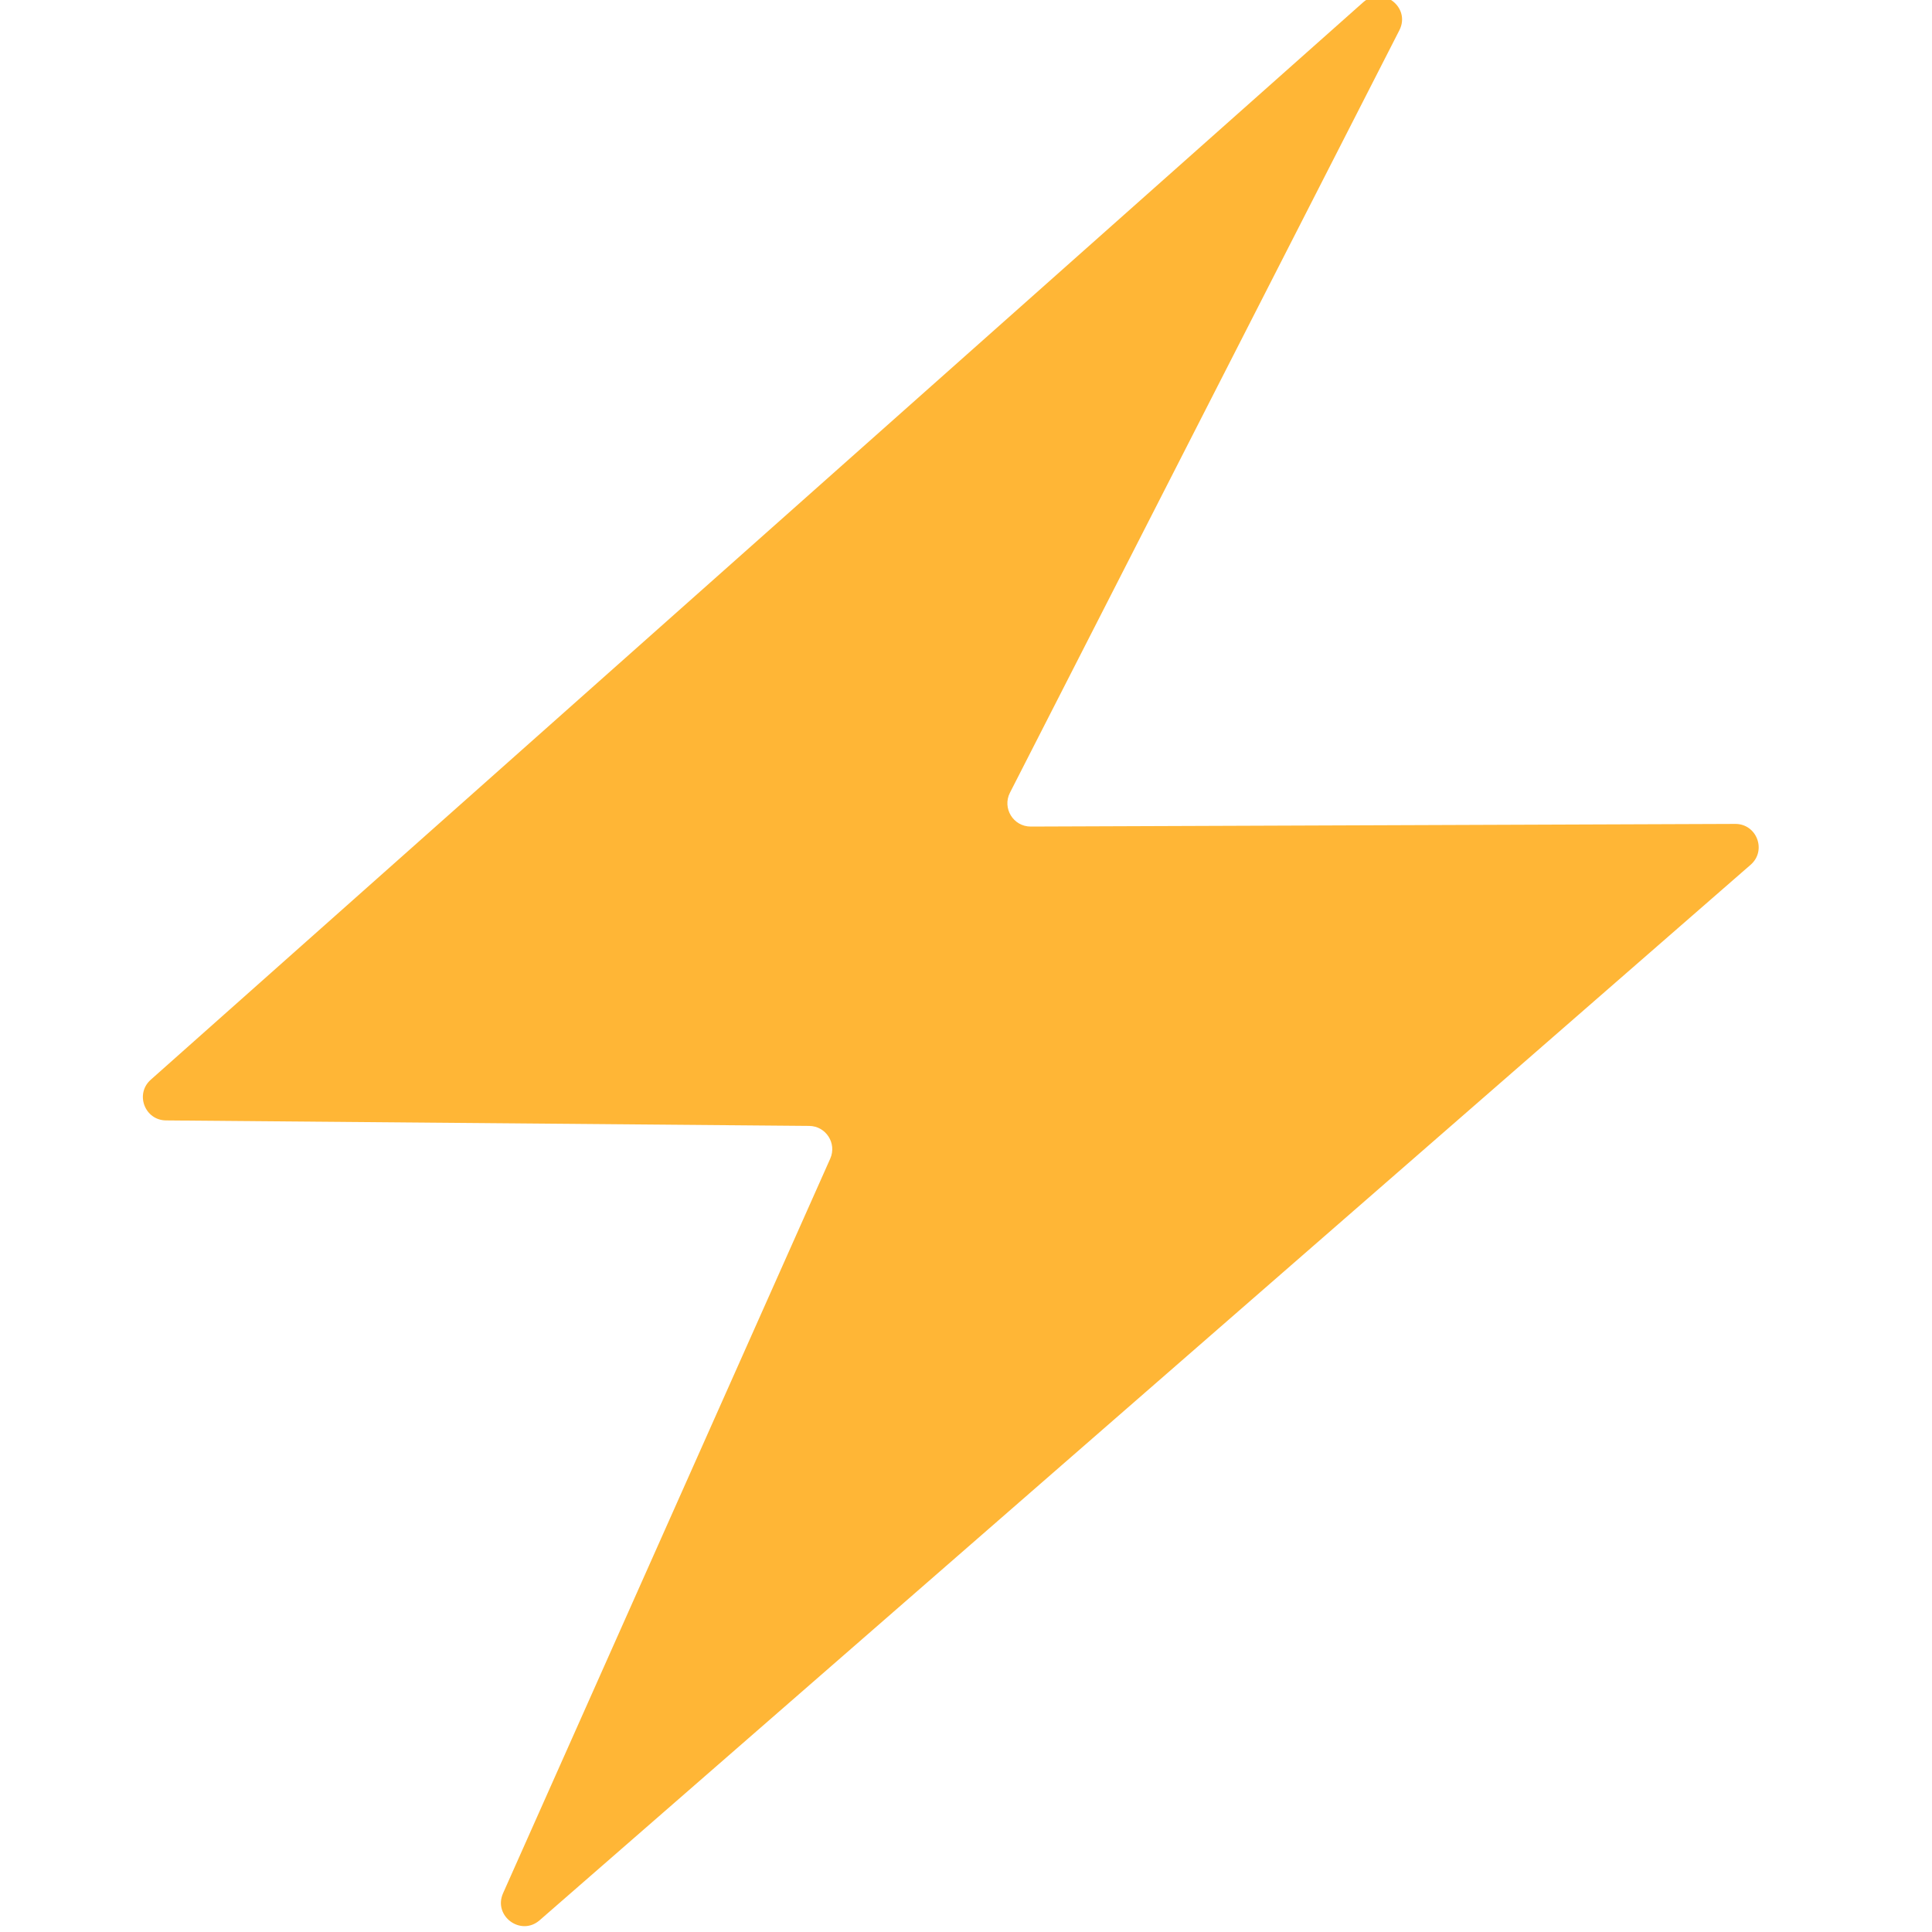
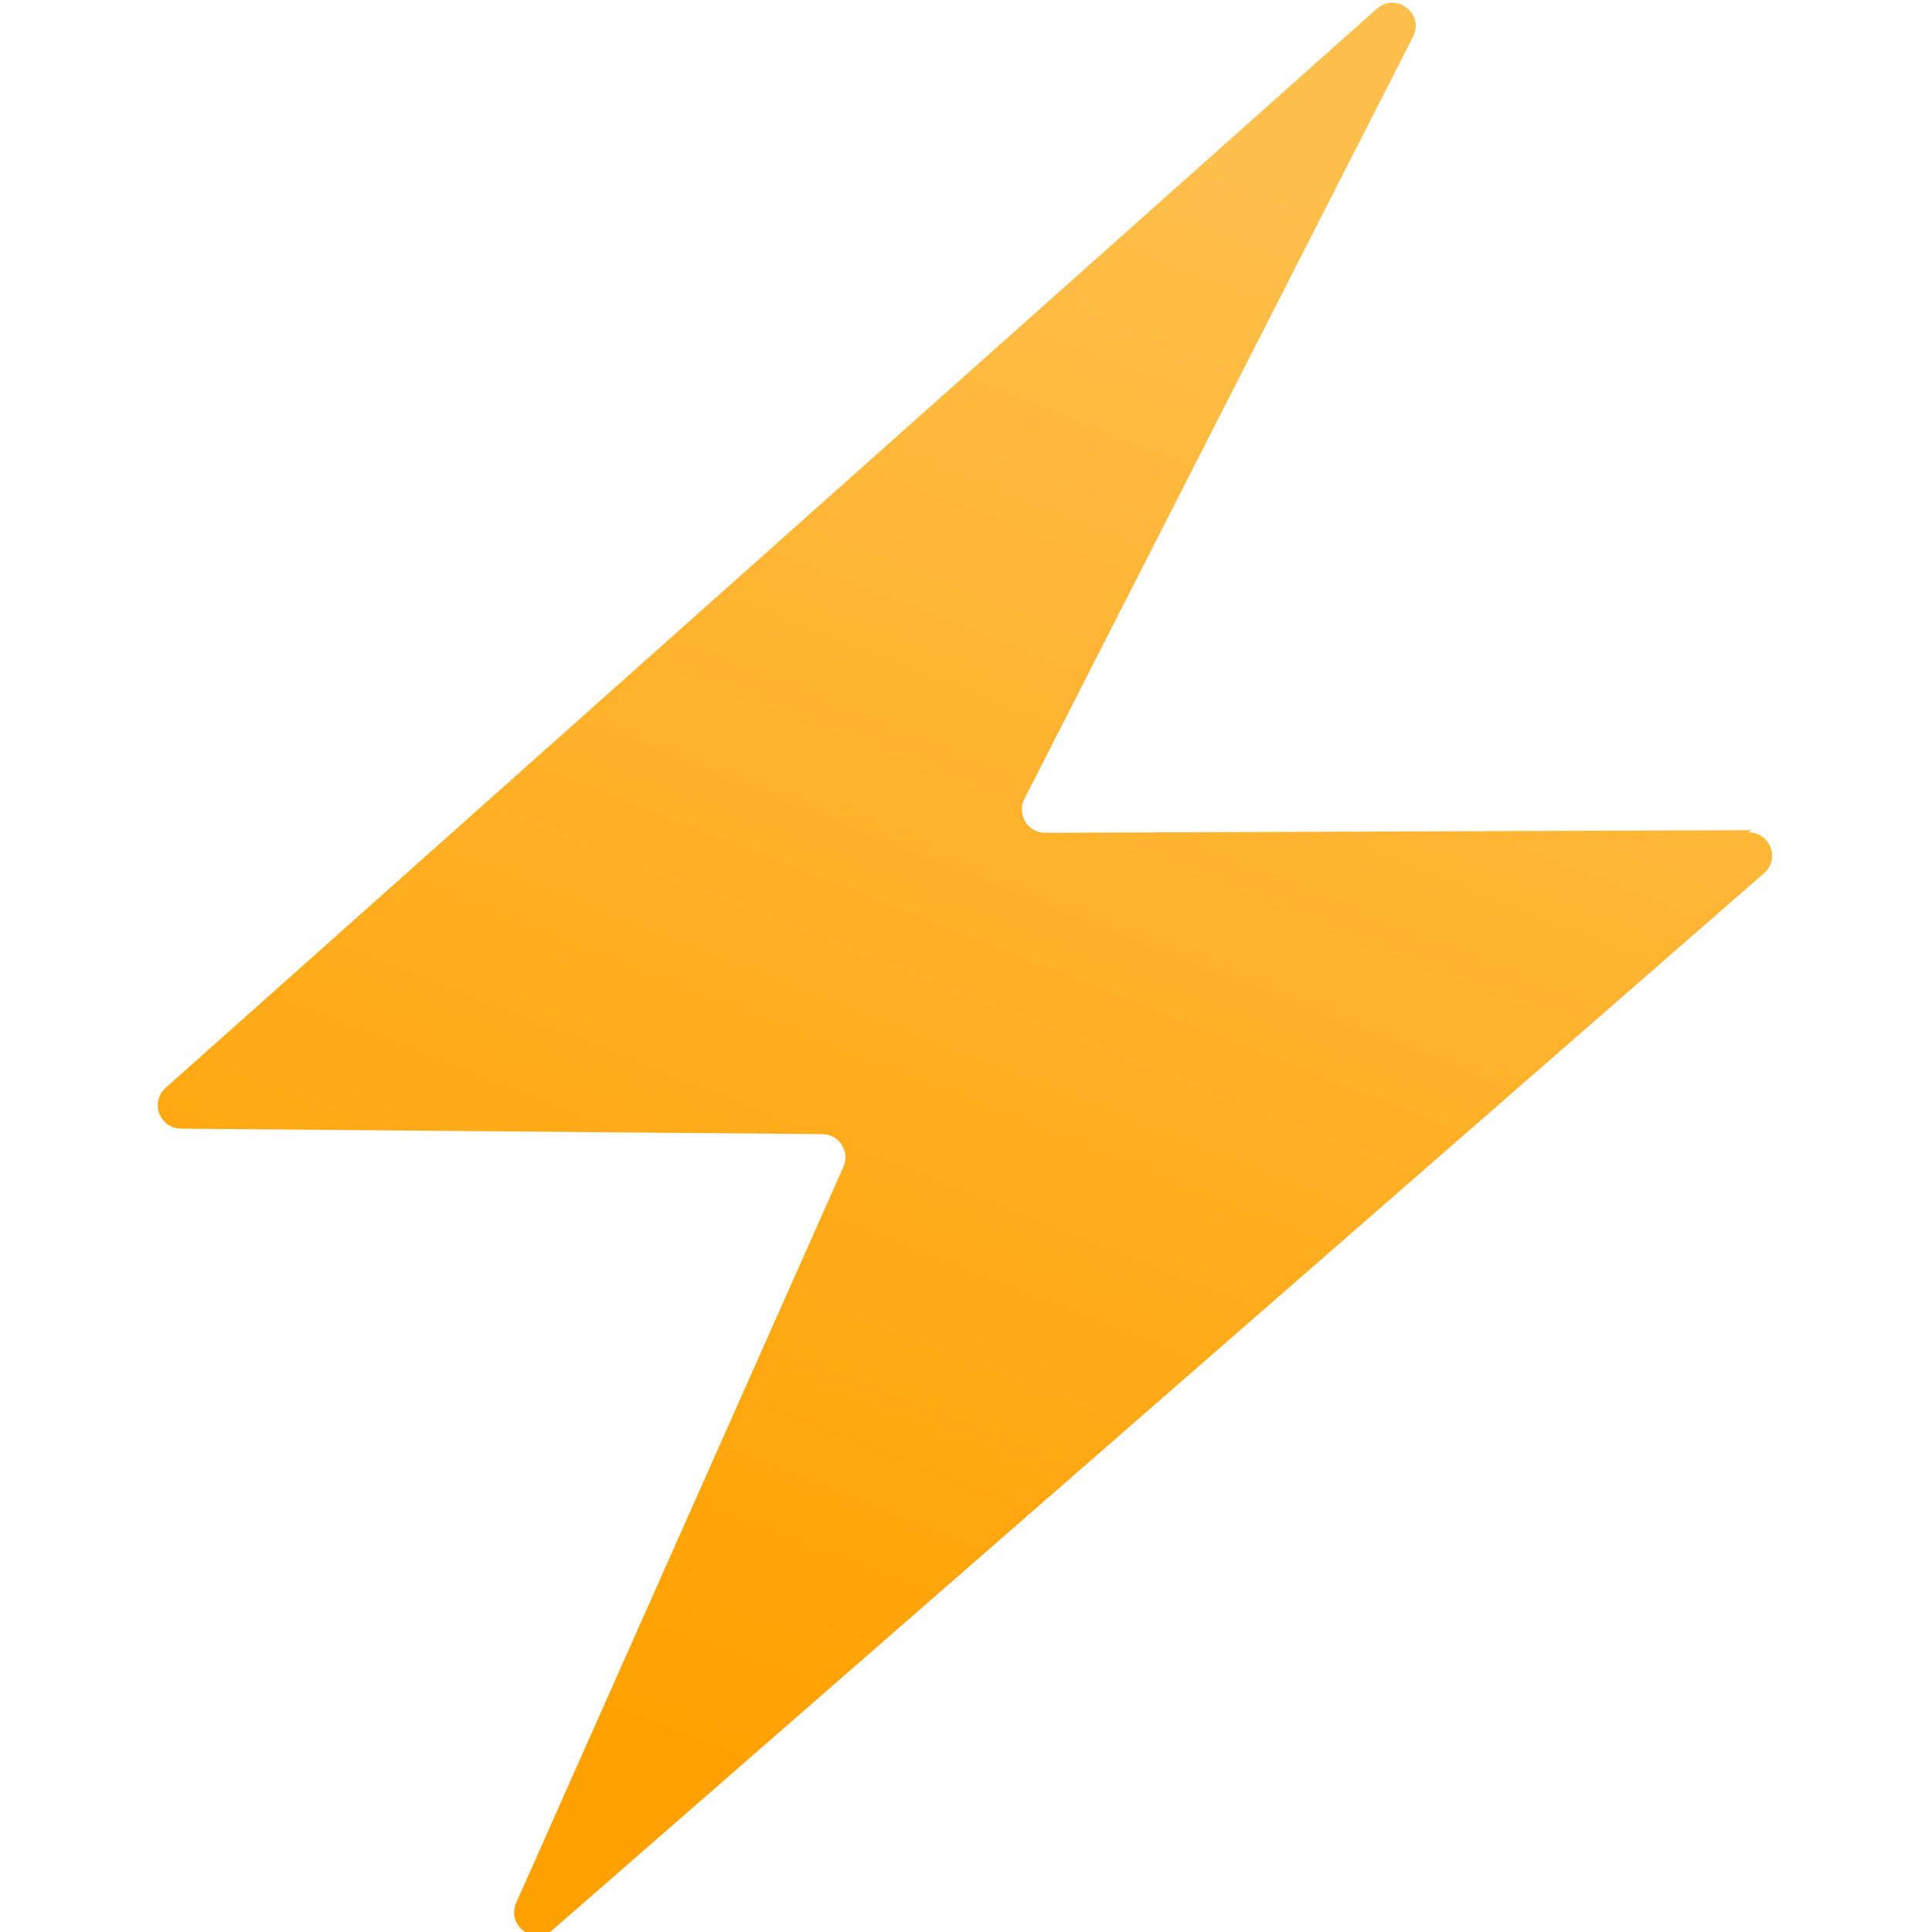
- <svg xmlns="http://www.w3.org/2000/svg" width="800px" height="800px" viewBox="0 0 512 512" aria-hidden="true" role="img" class="iconify iconify--fxemoji" preserveAspectRatio="xMidYMid meet">
-   <path fill="#FFB636" d="M459.866 218.346l-186.7.701c-4.619.017-7.618-4.861-5.517-8.975L370.845 8.024c3.103-6.075-4.493-11.949-9.592-7.417L39.948 286.141c-4.221 3.751-1.602 10.732 4.045 10.78l170.444 1.457c4.443.038 7.391 4.619 5.583 8.679L133.317 501.73c-2.688 6.035 4.709 11.501 9.689 7.16l320.937-279.725c4.307-3.753 1.637-10.84-4.077-10.819z" />
+ <svg xmlns="http://www.w3.org/2000/svg" width="512" height="512" version="1.1" viewBox="0 0 512 512">
+   <defs>
+     <linearGradient id="a" x1="341" x2="175" y1="47" y2="466" gradientUnits="userSpaceOnUse">
+       <stop style="stop-color:#ffbf4c" offset="0" />
+       <stop style="stop-color:#ffa100" offset="1" />
+     </linearGradient>
+   </defs>
+   <path d="m464 220-187 0.701c-4.62 0.017-7.62-4.86-5.52-8.98l103-202c3.1-6.08-4.49-11.9-9.59-7.42l-321 286c-4.22 3.75-1.6 10.7 4.04 10.8l170 1.46c4.44 0.038 7.39 4.62 5.58 8.68l-86.7 195c-2.69 6.04 4.71 11.5 9.69 7.16l321-280c4.31-3.75 1.64-10.8-4.08-10.8z" fill="url(#a)" />
</svg>
